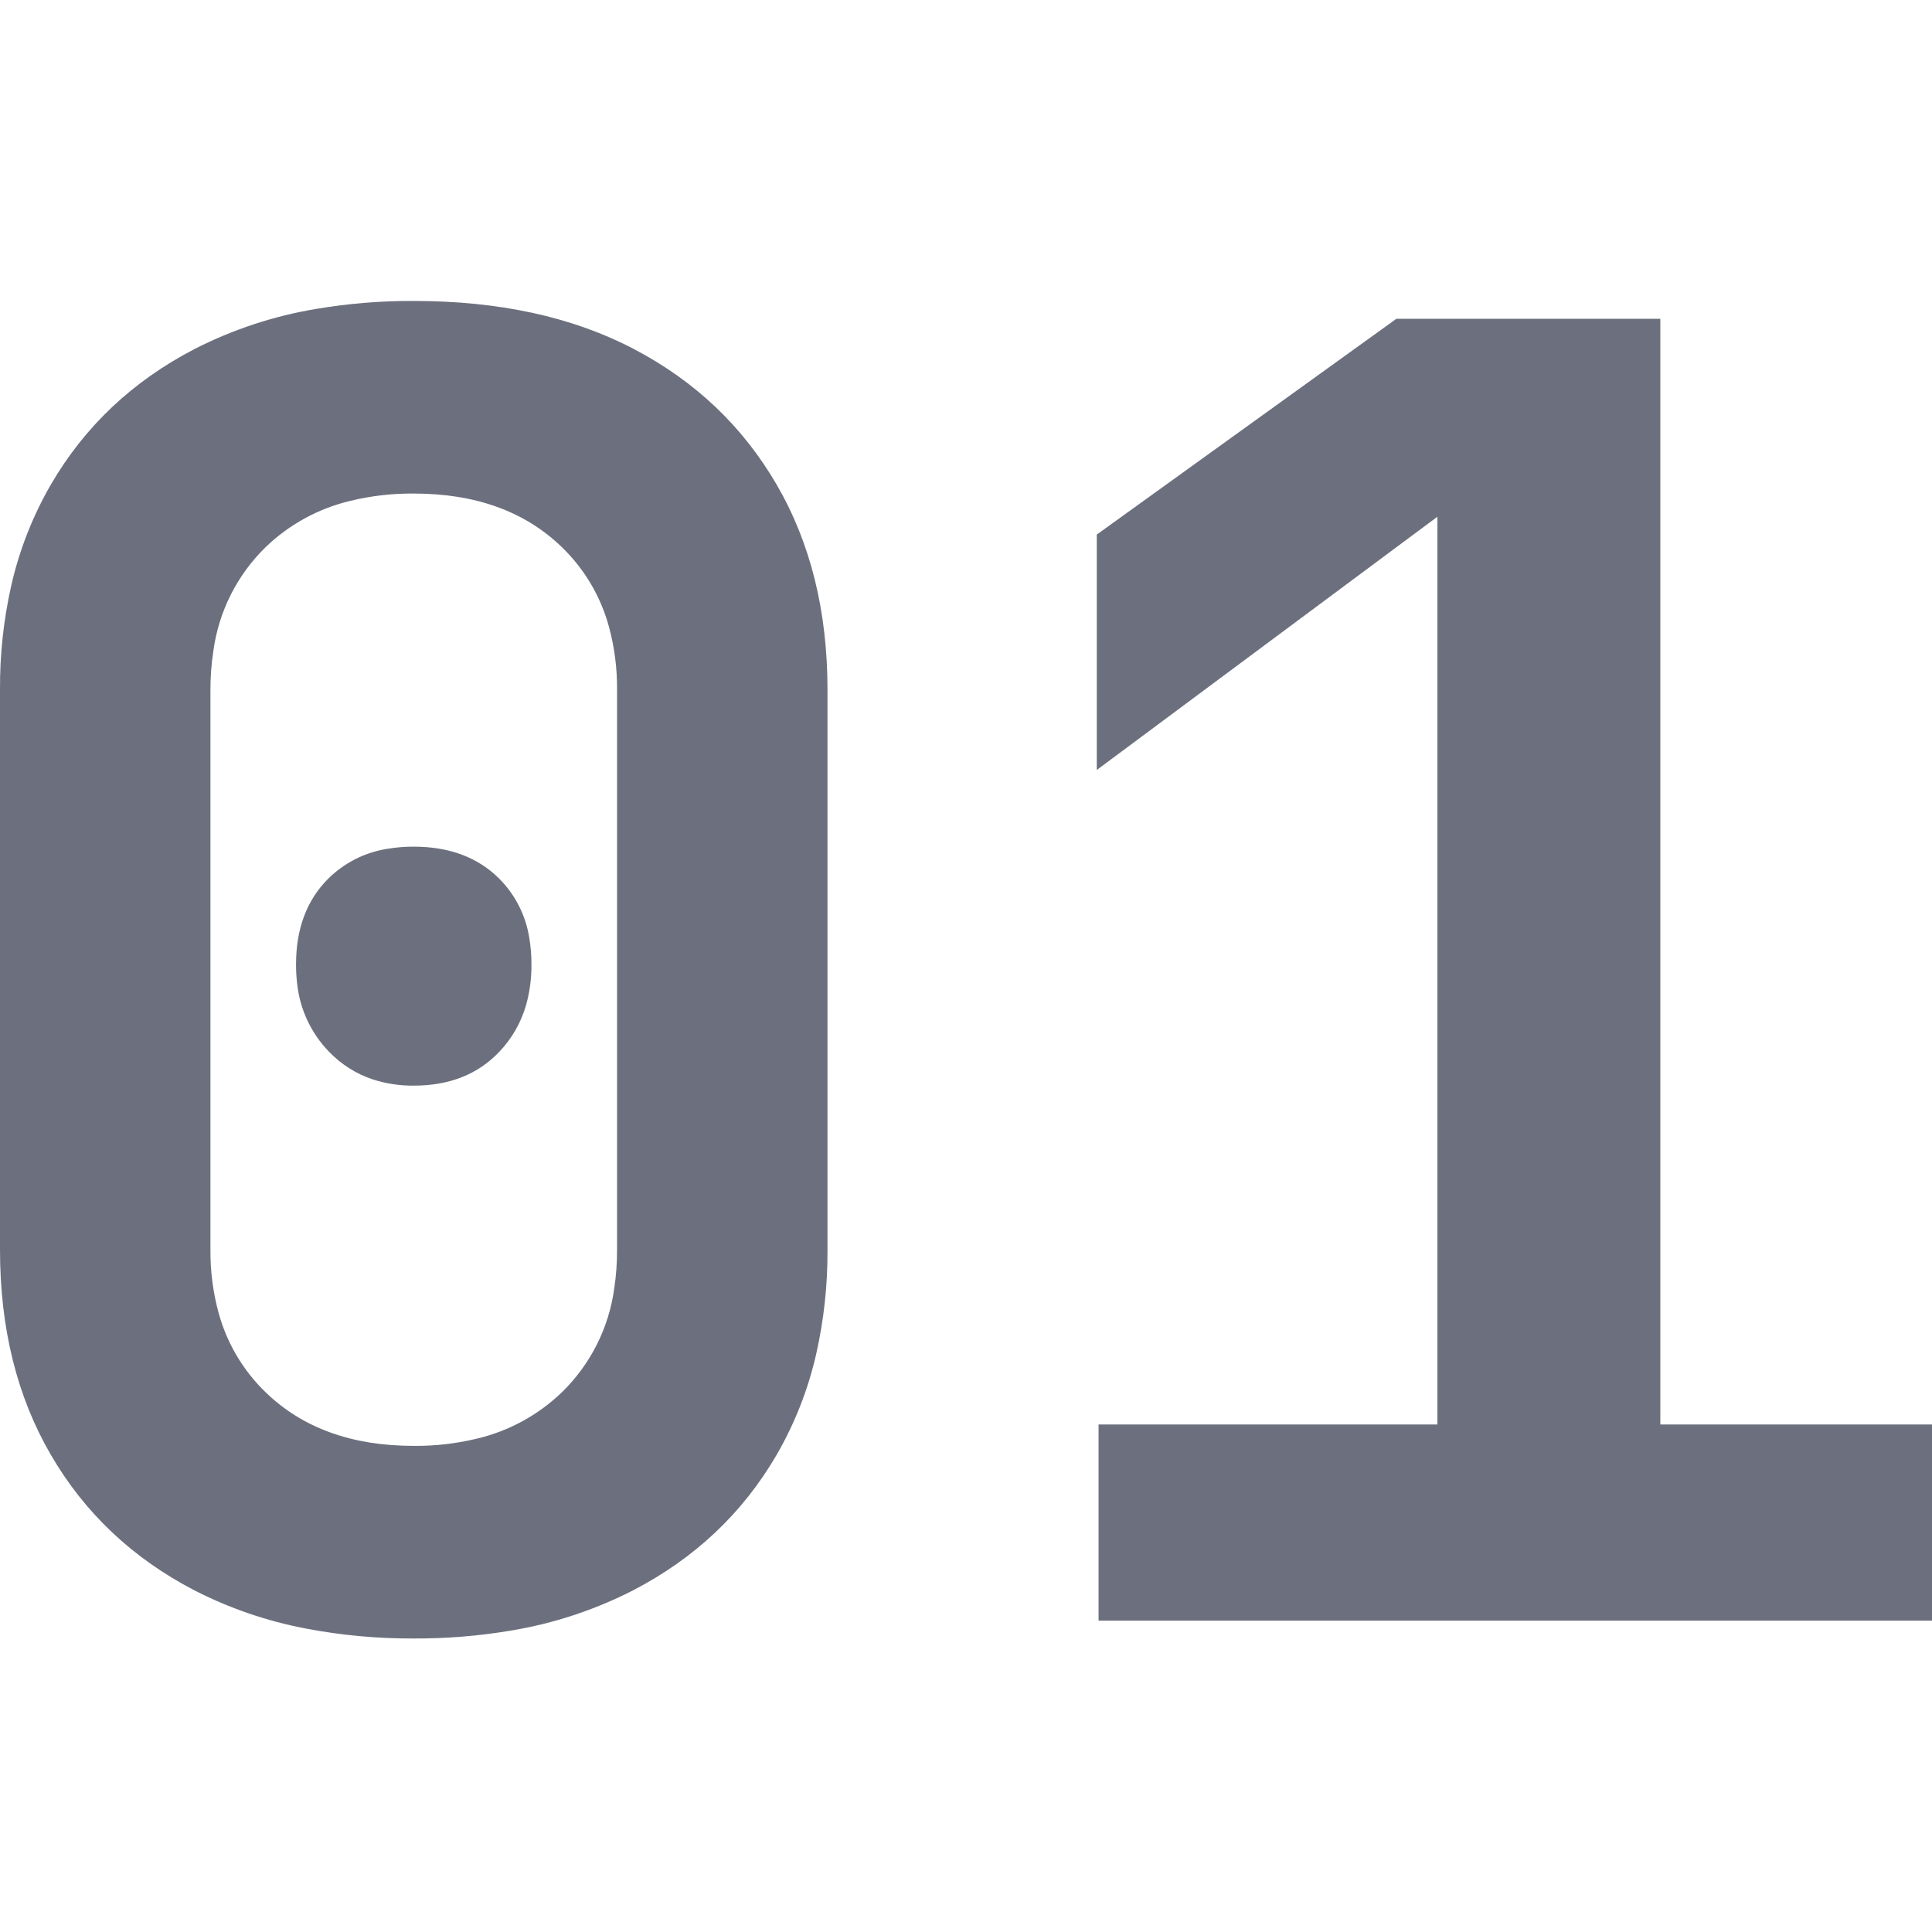
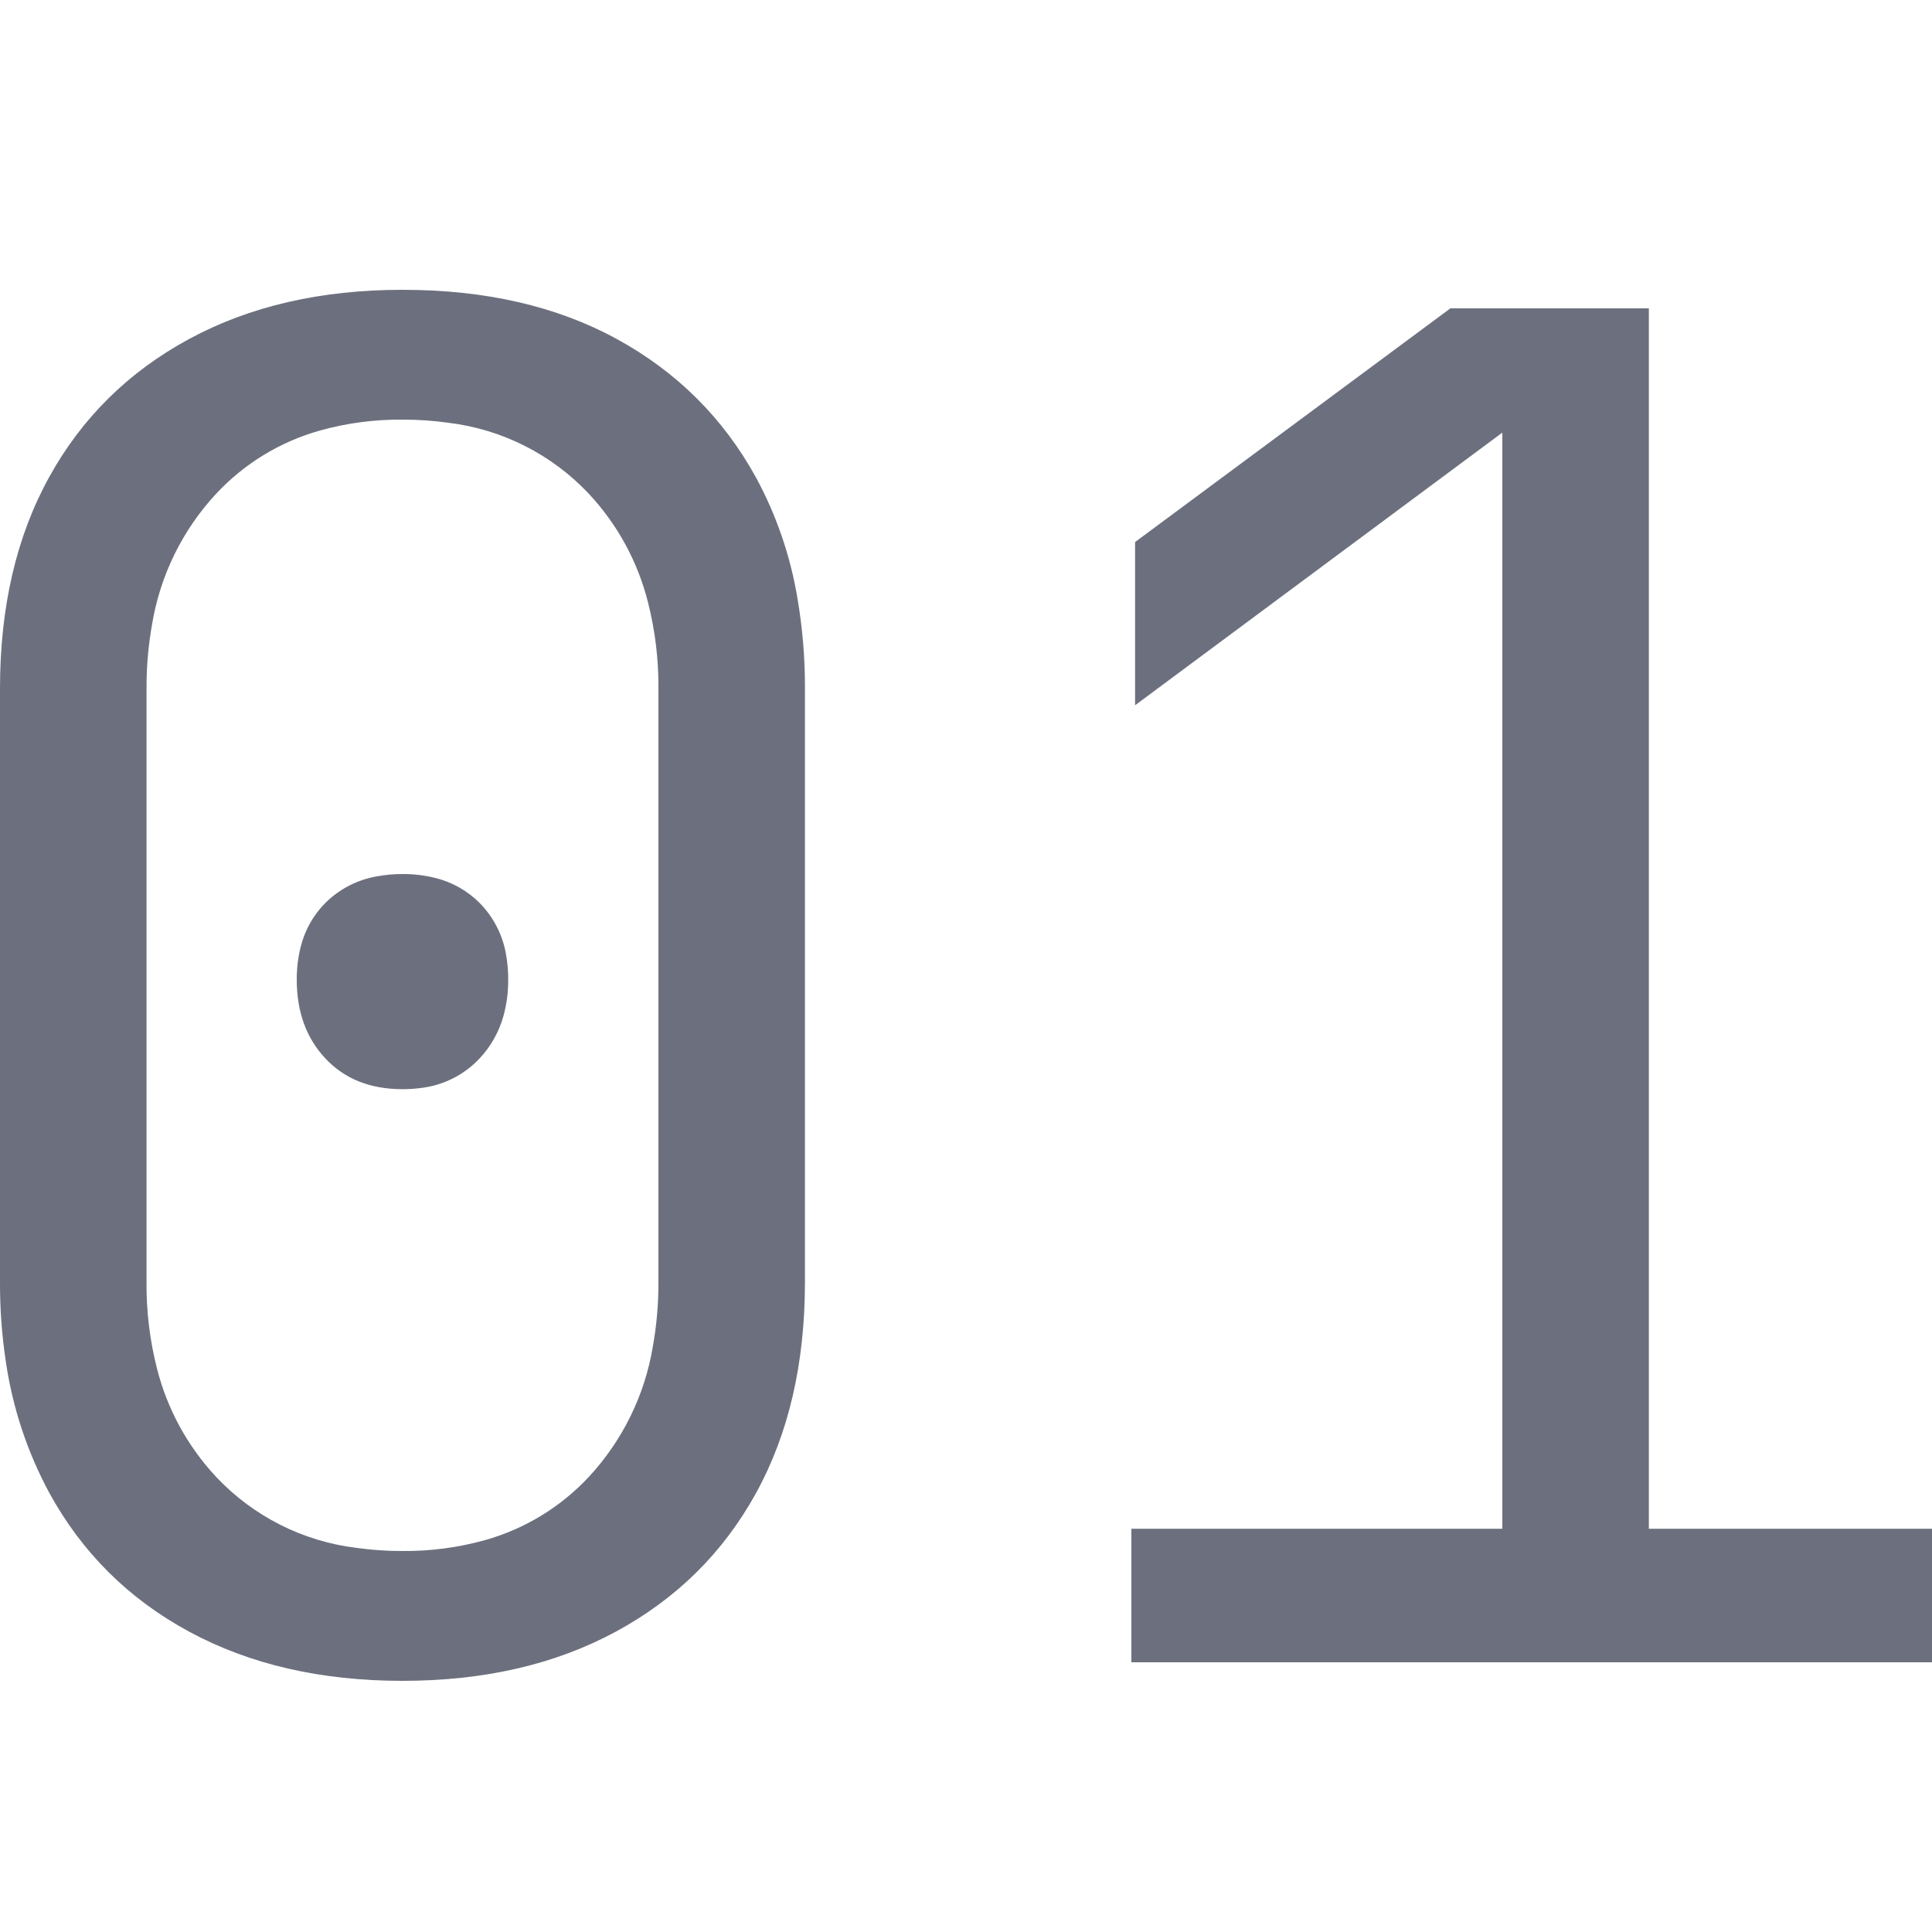
<svg xmlns="http://www.w3.org/2000/svg" width="13" height="13" viewBox="0 0 13 13">
-   <g transform="scale(.75),translate(0, 2.7)" fill="#6C707E">
-     <path d="M 17.344 11.84 L 9.856 11.84 L 9.856 10.08 L 12.896 10.08 L 12.896 1.936 L 9.84 4.208 L 9.84 2.096 L 12.528 0.16 L 14.896 0.16 L 14.896 10.08 L 17.344 10.08 L 17.344 11.84 Z M 0 8.512 L 0 3.488 A 4.139 4.139 0 0 1 0.1 2.558 A 3.246 3.246 0 0 1 0.456 1.648 Q 0.912 0.864 1.744 0.432 A 3.751 3.751 0 0 1 2.839 0.071 A 5.109 5.109 0 0 1 3.712 0 Q 4.854 0 5.673 0.424 A 3.233 3.233 0 0 1 5.688 0.432 Q 6.512 0.864 6.968 1.648 Q 7.424 2.432 7.424 3.488 L 7.424 8.512 A 4.139 4.139 0 0 1 7.324 9.442 A 3.246 3.246 0 0 1 6.968 10.352 Q 6.512 11.136 5.68 11.568 A 3.751 3.751 0 0 1 4.585 11.929 A 5.109 5.109 0 0 1 3.712 12 A 5.023 5.023 0 0 1 2.745 11.911 A 3.708 3.708 0 0 1 1.744 11.568 Q 0.912 11.136 0.456 10.352 Q 0 9.568 0 8.512 Z M 5.536 8.512 L 5.536 3.488 A 2.09 2.09 0 0 0 5.463 2.922 A 1.563 1.563 0 0 0 5.04 2.208 Q 4.544 1.728 3.712 1.728 A 2.336 2.336 0 0 0 3.141 1.794 A 1.644 1.644 0 0 0 2.384 2.208 A 1.601 1.601 0 0 0 1.914 3.142 A 2.266 2.266 0 0 0 1.888 3.488 L 1.888 8.512 A 2.09 2.09 0 0 0 1.961 9.078 A 1.563 1.563 0 0 0 2.384 9.792 Q 2.88 10.272 3.712 10.272 A 2.336 2.336 0 0 0 4.283 10.206 A 1.644 1.644 0 0 0 5.04 9.792 A 1.601 1.601 0 0 0 5.511 8.858 A 2.266 2.266 0 0 0 5.536 8.512 Z M 3.344 6.984 A 1.156 1.156 0 0 0 3.712 7.04 Q 4.192 7.04 4.48 6.736 A 1.01 1.01 0 0 0 4.721 6.313 A 1.307 1.307 0 0 0 4.768 5.952 A 1.375 1.375 0 0 0 4.748 5.711 A 0.964 0.964 0 0 0 4.48 5.184 Q 4.192 4.896 3.712 4.896 A 1.375 1.375 0 0 0 3.471 4.916 A 0.964 0.964 0 0 0 2.944 5.184 Q 2.656 5.472 2.656 5.952 A 1.41 1.41 0 0 0 2.666 6.126 A 1.031 1.031 0 0 0 2.952 6.736 A 0.969 0.969 0 0 0 3.344 6.984 Z" />
+   <g transform="scale(.78),translate(0, 2.5)" fill="#6C707E">
+     <path d="M 16.864 11.84 L 9.76 11.84 L 9.76 10.688 L 12.96 10.688 L 12.96 1.232 L 9.792 3.584 L 9.792 2.176 L 12.512 0.16 L 14.224 0.16 L 14.224 10.688 L 16.864 10.688 L 16.864 11.84 Z M 0 8.56 L 0 3.44 Q 0 2.384 0.424 1.616 Q 0.848 0.848 1.632 0.424 Q 2.416 0 3.472 0 Q 4.544 0 5.32 0.424 Q 6.096 0.848 6.52 1.616 A 3.333 3.333 0 0 1 6.879 2.659 A 4.515 4.515 0 0 1 6.944 3.44 L 6.944 8.56 Q 6.944 9.616 6.52 10.384 Q 6.096 11.152 5.312 11.576 Q 4.528 12 3.472 12 Q 2.416 12 1.632 11.576 Q 0.848 11.152 0.424 10.376 A 3.422 3.422 0 0 1 0.051 9.251 A 4.498 4.498 0 0 1 0 8.56 Z M 5.68 8.56 L 5.68 3.44 A 2.931 2.931 0 0 0 5.59 2.696 A 2.135 2.135 0 0 0 5.08 1.76 A 1.991 1.991 0 0 0 3.868 1.147 A 2.818 2.818 0 0 0 3.472 1.12 A 2.568 2.568 0 0 0 2.76 1.214 A 1.941 1.941 0 0 0 1.864 1.76 A 2.177 2.177 0 0 0 1.312 2.885 A 3.088 3.088 0 0 0 1.264 3.44 L 1.264 8.56 A 2.931 2.931 0 0 0 1.354 9.305 A 2.135 2.135 0 0 0 1.864 10.24 A 1.991 1.991 0 0 0 3.076 10.853 A 2.818 2.818 0 0 0 3.472 10.88 A 2.568 2.568 0 0 0 4.184 10.786 A 1.941 1.941 0 0 0 5.08 10.24 A 2.177 2.177 0 0 0 5.632 9.115 A 3.088 3.088 0 0 0 5.68 8.56 Z M 3.472 6.896 Q 3.056 6.896 2.808 6.632 Q 2.56 6.368 2.56 5.952 A 1.13 1.13 0 0 1 2.595 5.664 A 0.814 0.814 0 0 1 2.808 5.288 A 0.83 0.83 0 0 1 3.257 5.059 A 1.192 1.192 0 0 1 3.472 5.04 A 1.13 1.13 0 0 1 3.76 5.075 A 0.814 0.814 0 0 1 4.136 5.288 A 0.83 0.83 0 0 1 4.366 5.737 A 1.192 1.192 0 0 1 4.384 5.952 A 1.14 1.14 0 0 1 4.343 6.265 A 0.879 0.879 0 0 1 4.136 6.632 A 0.823 0.823 0 0 1 3.636 6.885 A 1.164 1.164 0 0 1 3.472 6.896 Z" vector-effect="non-scaling-stroke" />
  </g>
</svg>
